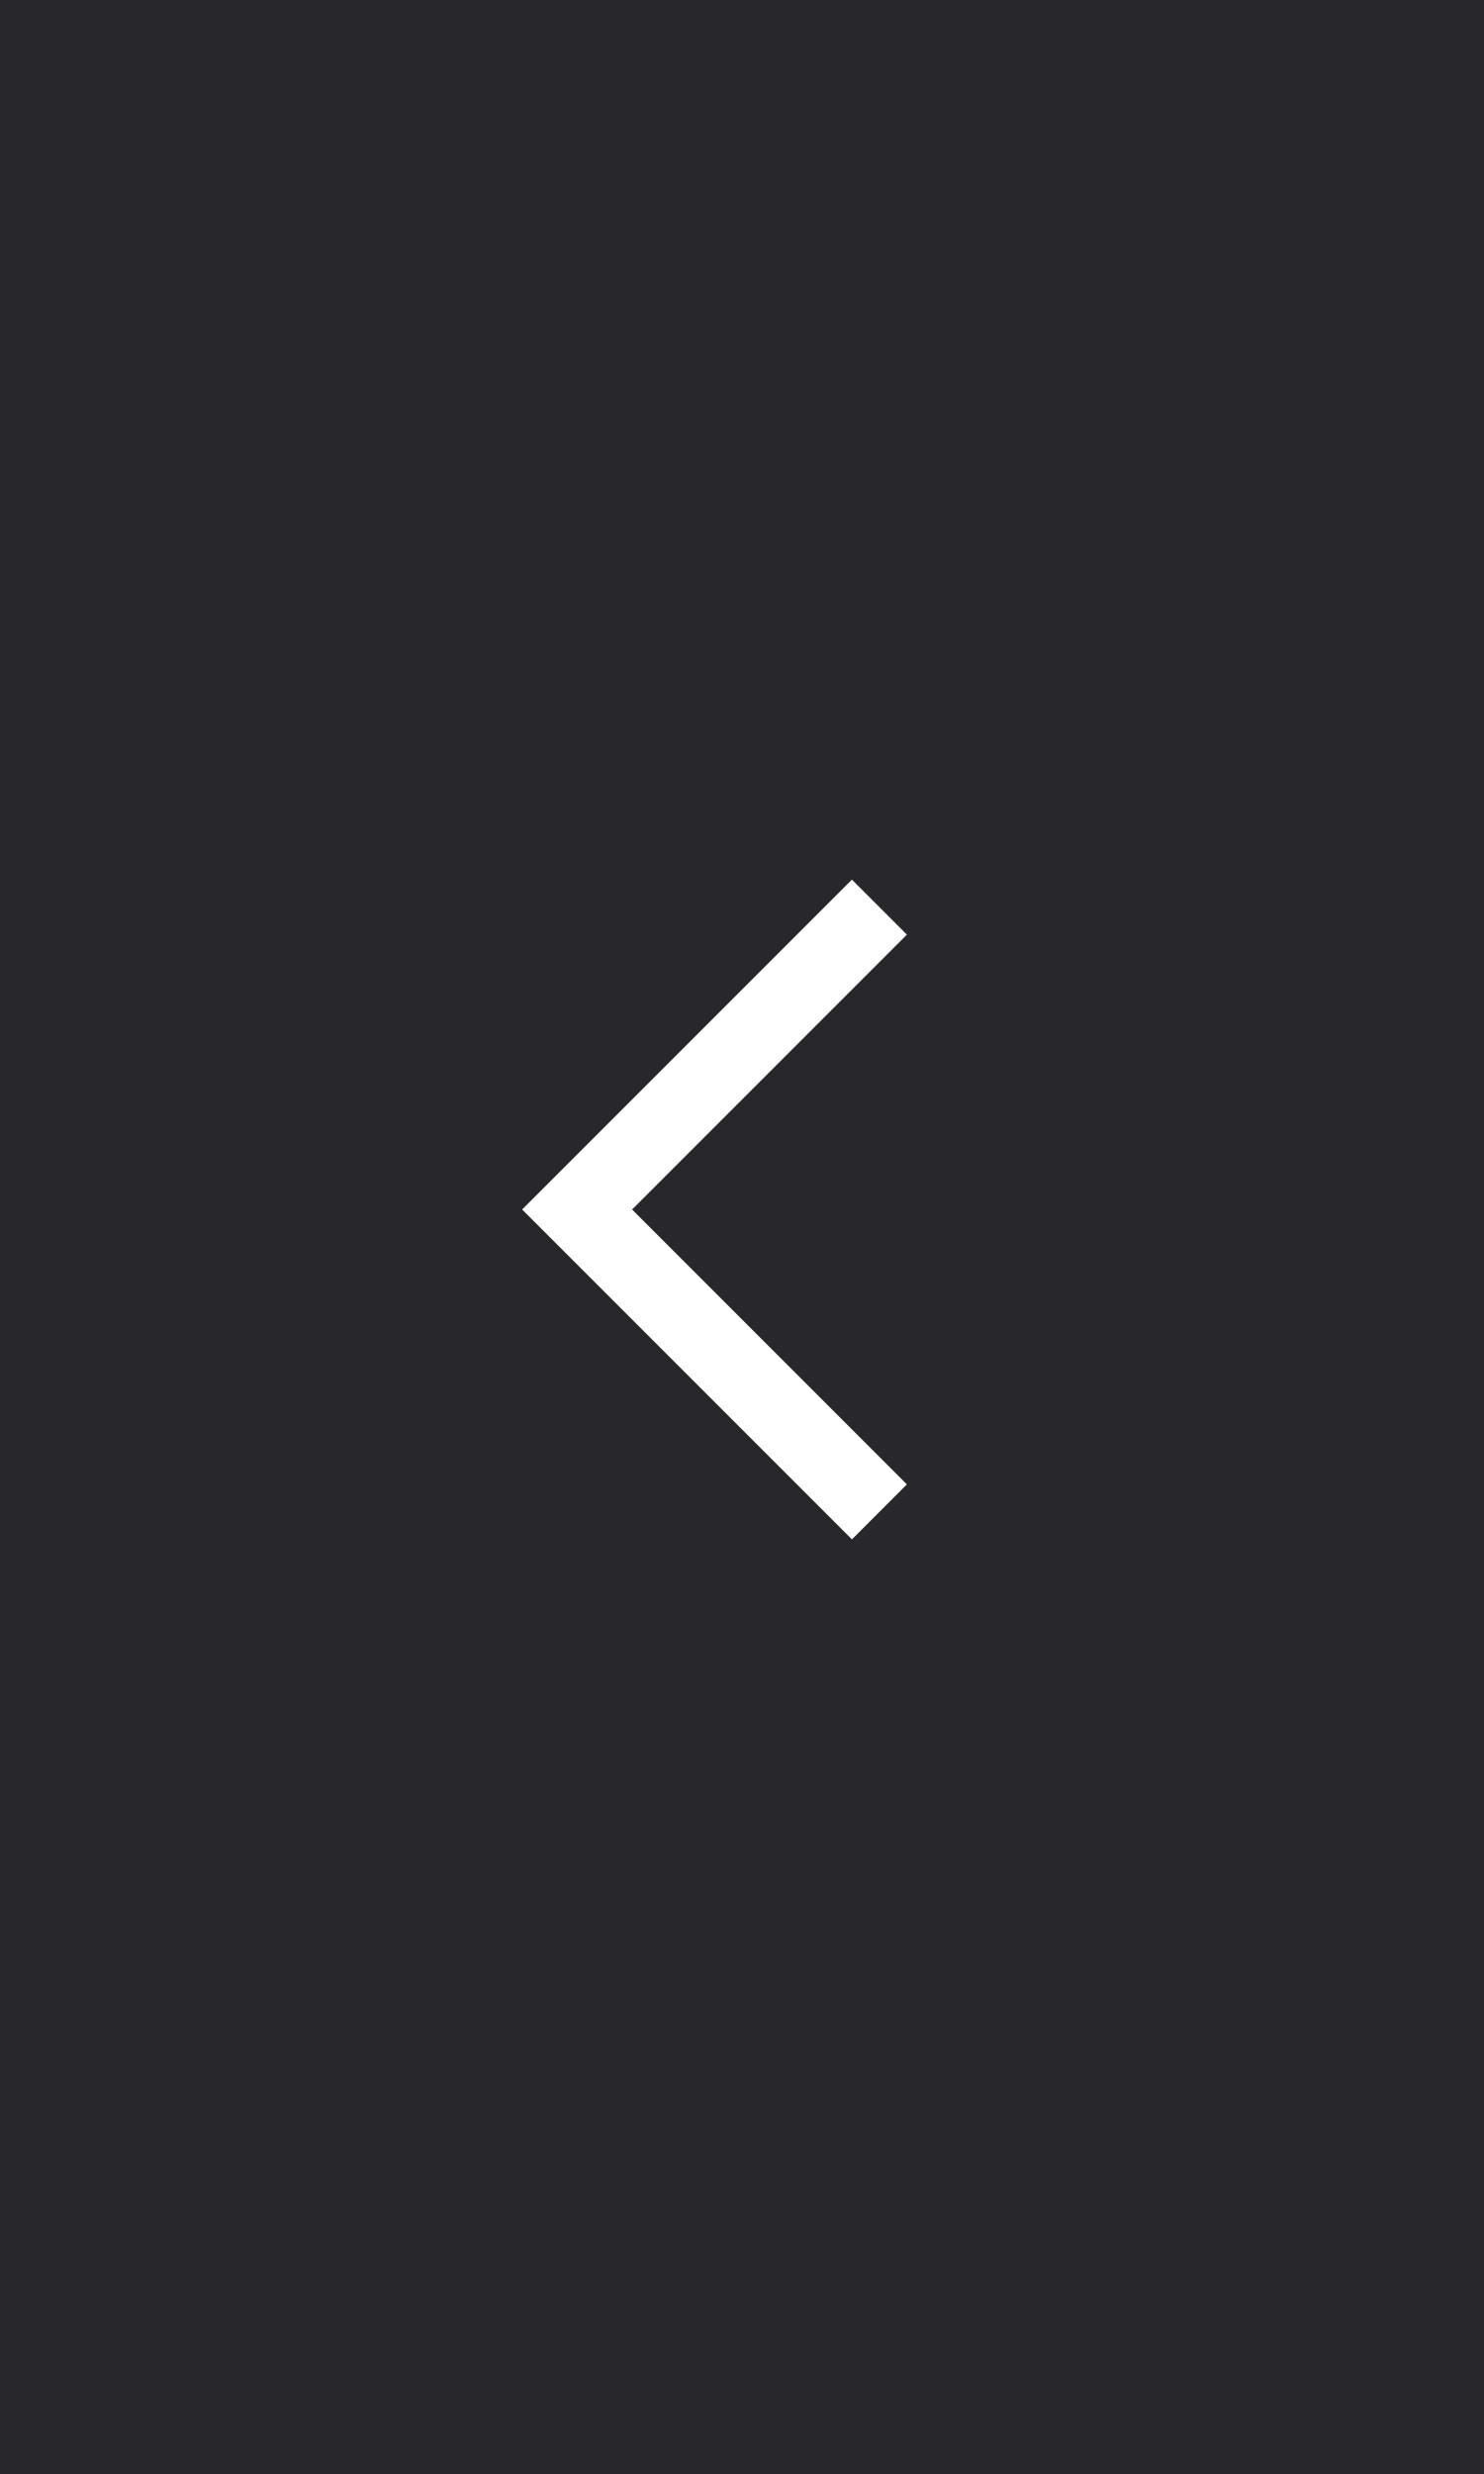
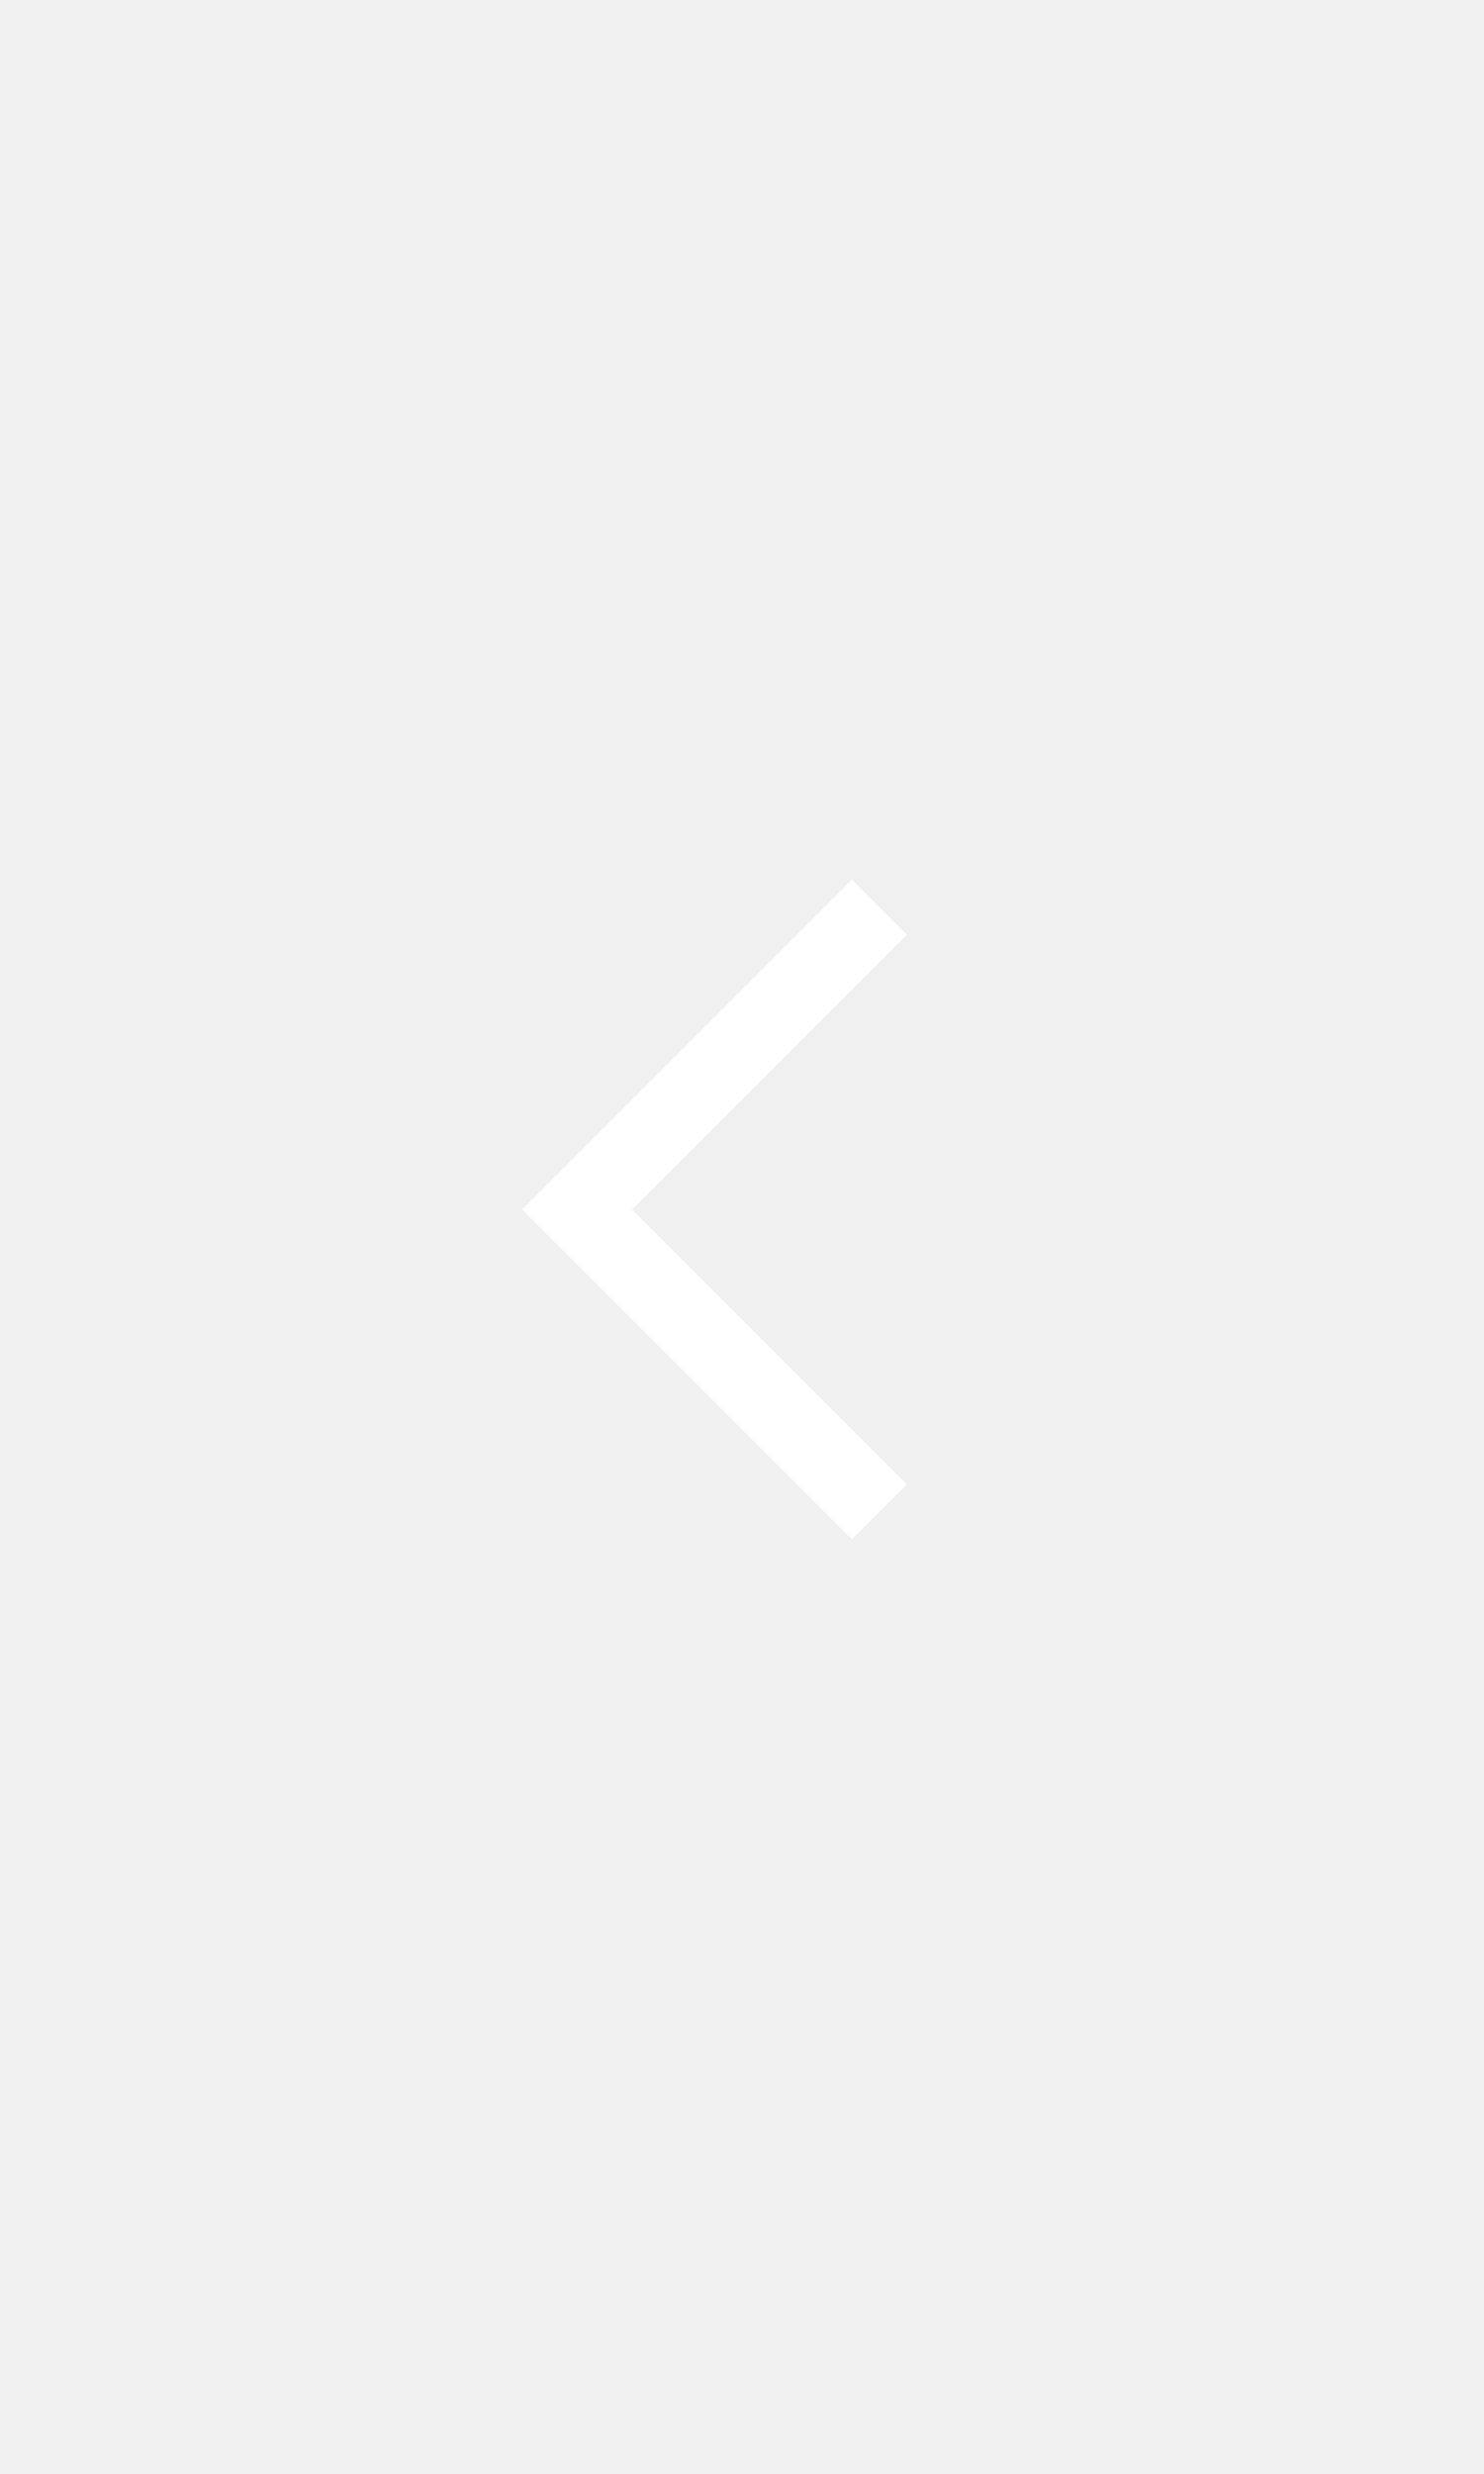
<svg xmlns="http://www.w3.org/2000/svg" version="1.1" id="Layer_1" x="0px" y="0px" width="54px" height="90px" viewBox="0 0 54 90" enable-background="new 0 0 54 90" xml:space="preserve">
-   <path fill="#28282B" d="M0,0v90h54V0H0z" />
  <path fill="#FFFFFF" d="M33,54l-2,2L19,44l12-12l2,2L23,44L33,54z" />
</svg>
